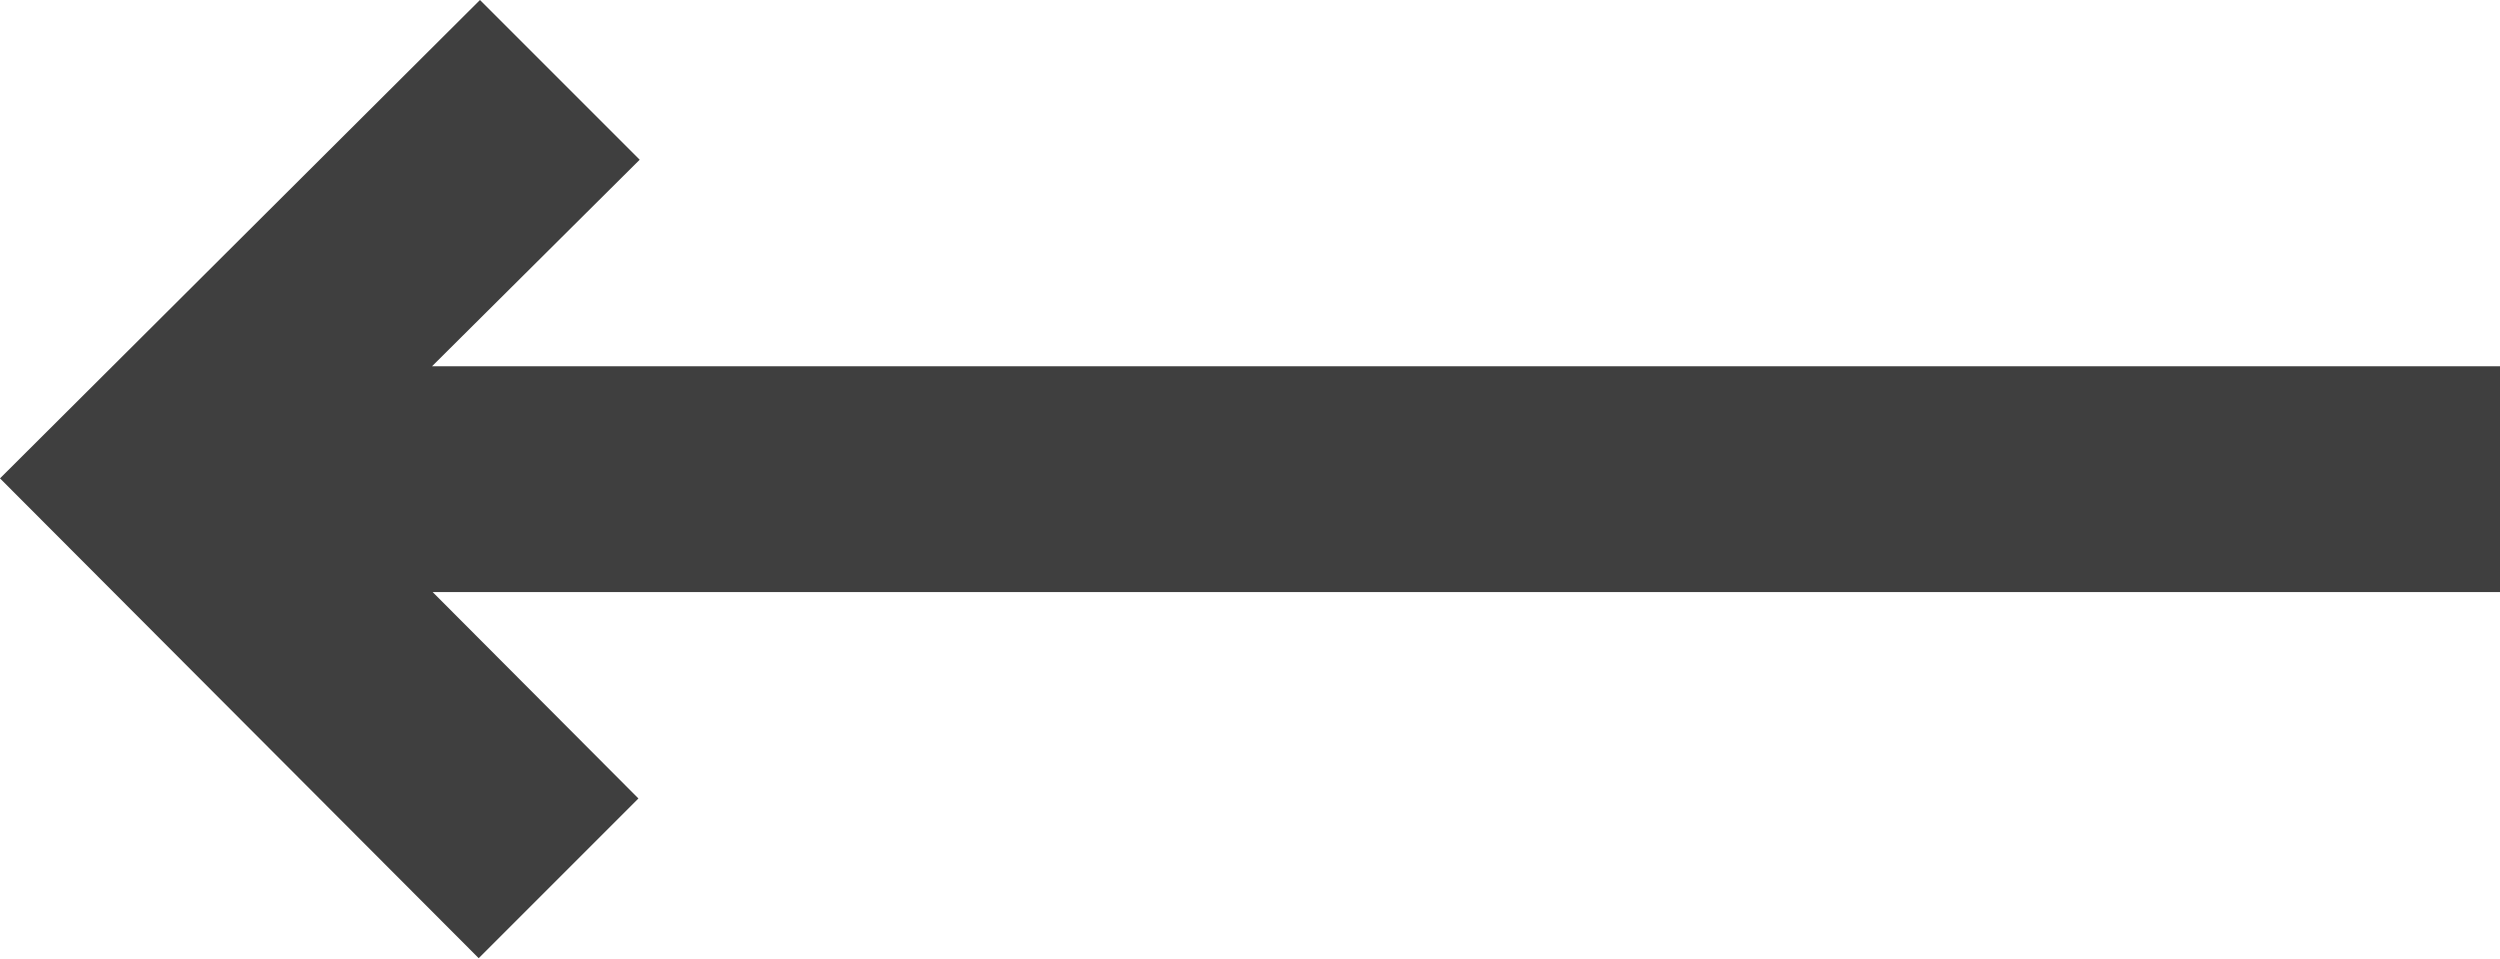
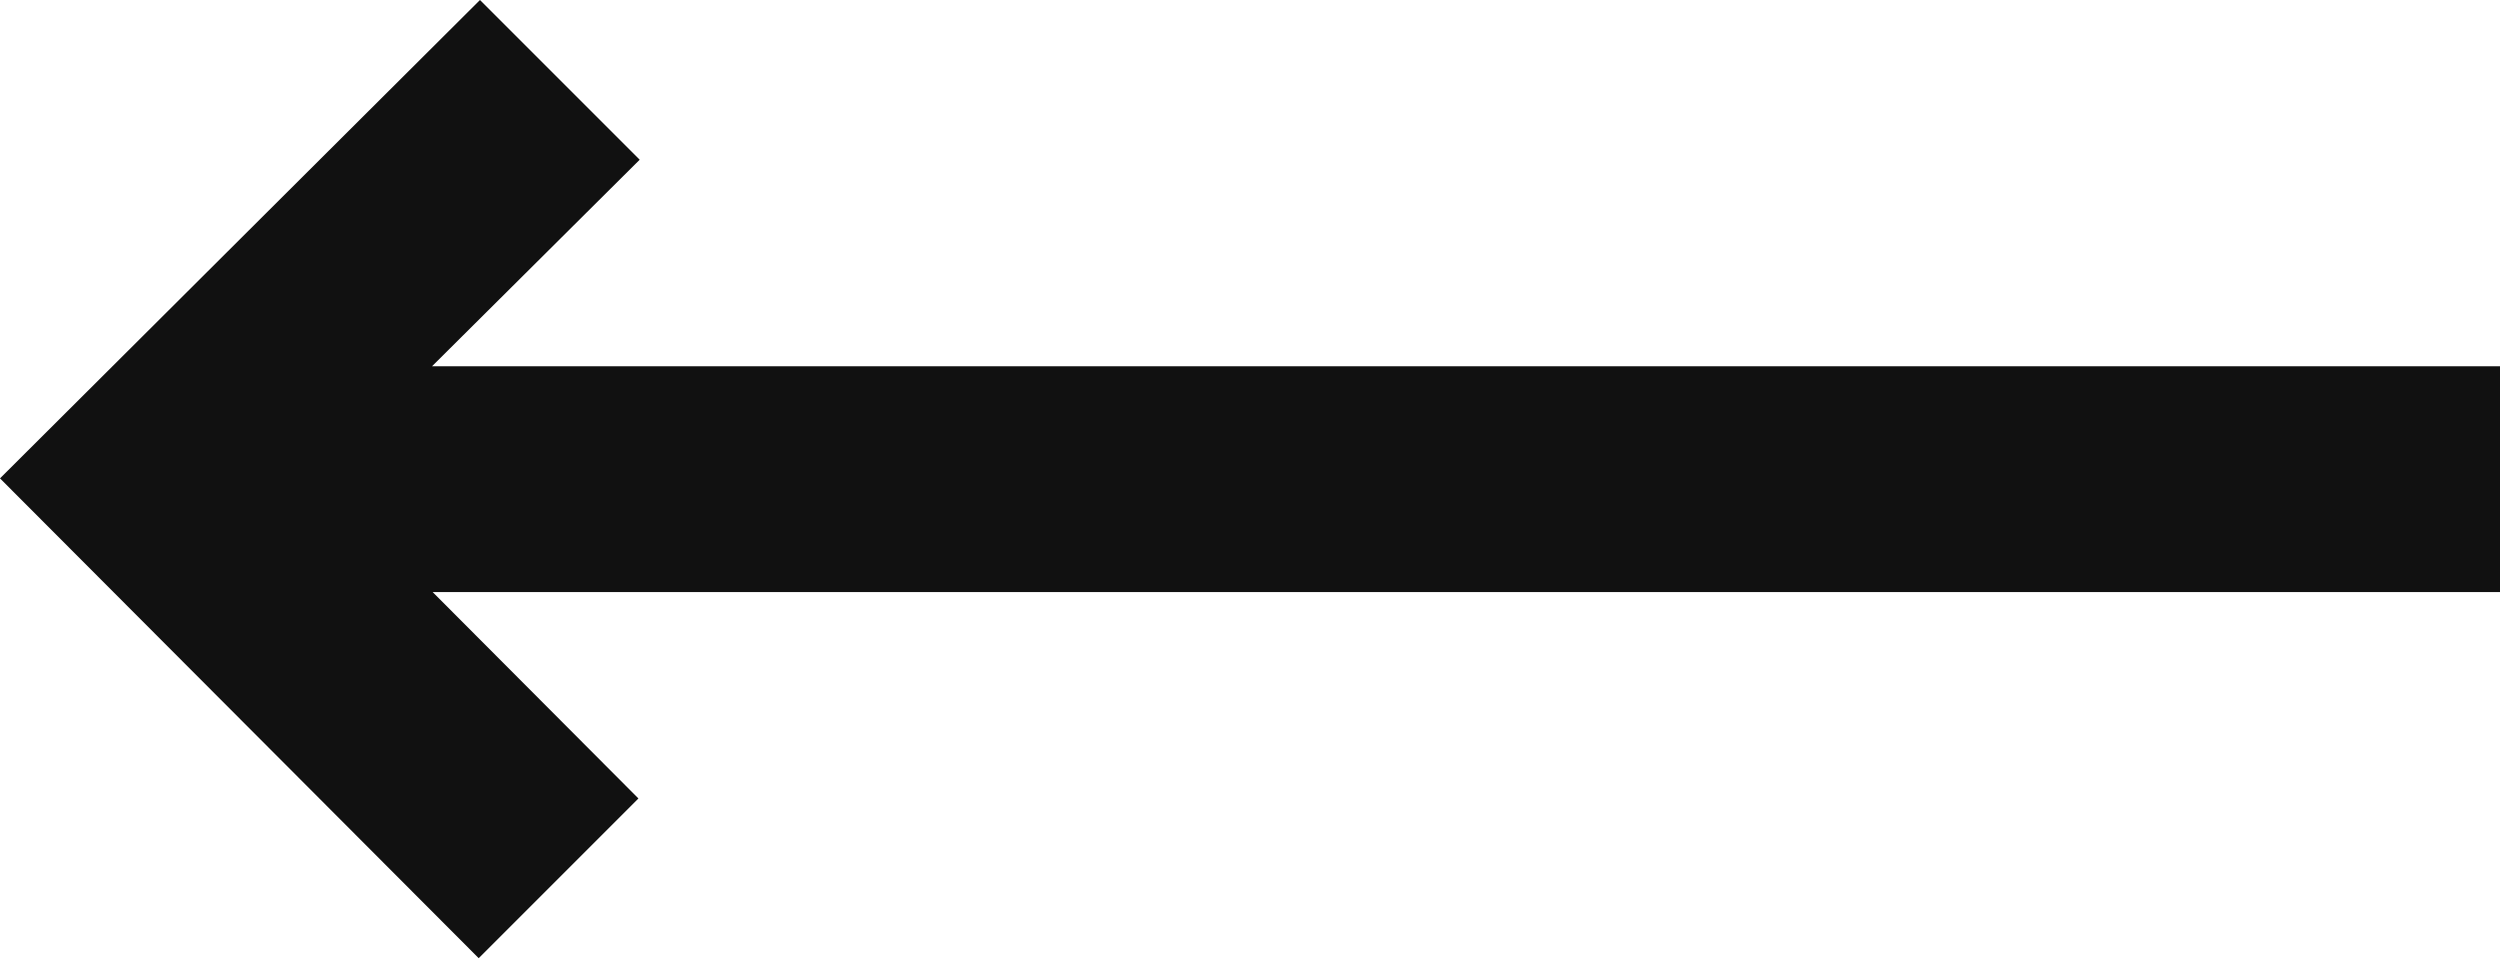
<svg xmlns="http://www.w3.org/2000/svg" width="15.652" height="6" viewBox="0 0 15.652 6">
-   <path id="arrow-long-right" d="M.932,10.752,3.937,7.757l1,1-1.3,1.293H16.584v1.414H3.641l1.288,1.292-1,1Z" transform="translate(-0.932 -7.757)" fill="#3f3f3f" />
+   <path id="arrow-long-right" d="M.932,10.752,3.937,7.757l1,1-1.3,1.293H16.584v1.414H3.641l1.288,1.292-1,1Z" transform="translate(-0.932 -7.757)" fill="#111111" />
</svg>
